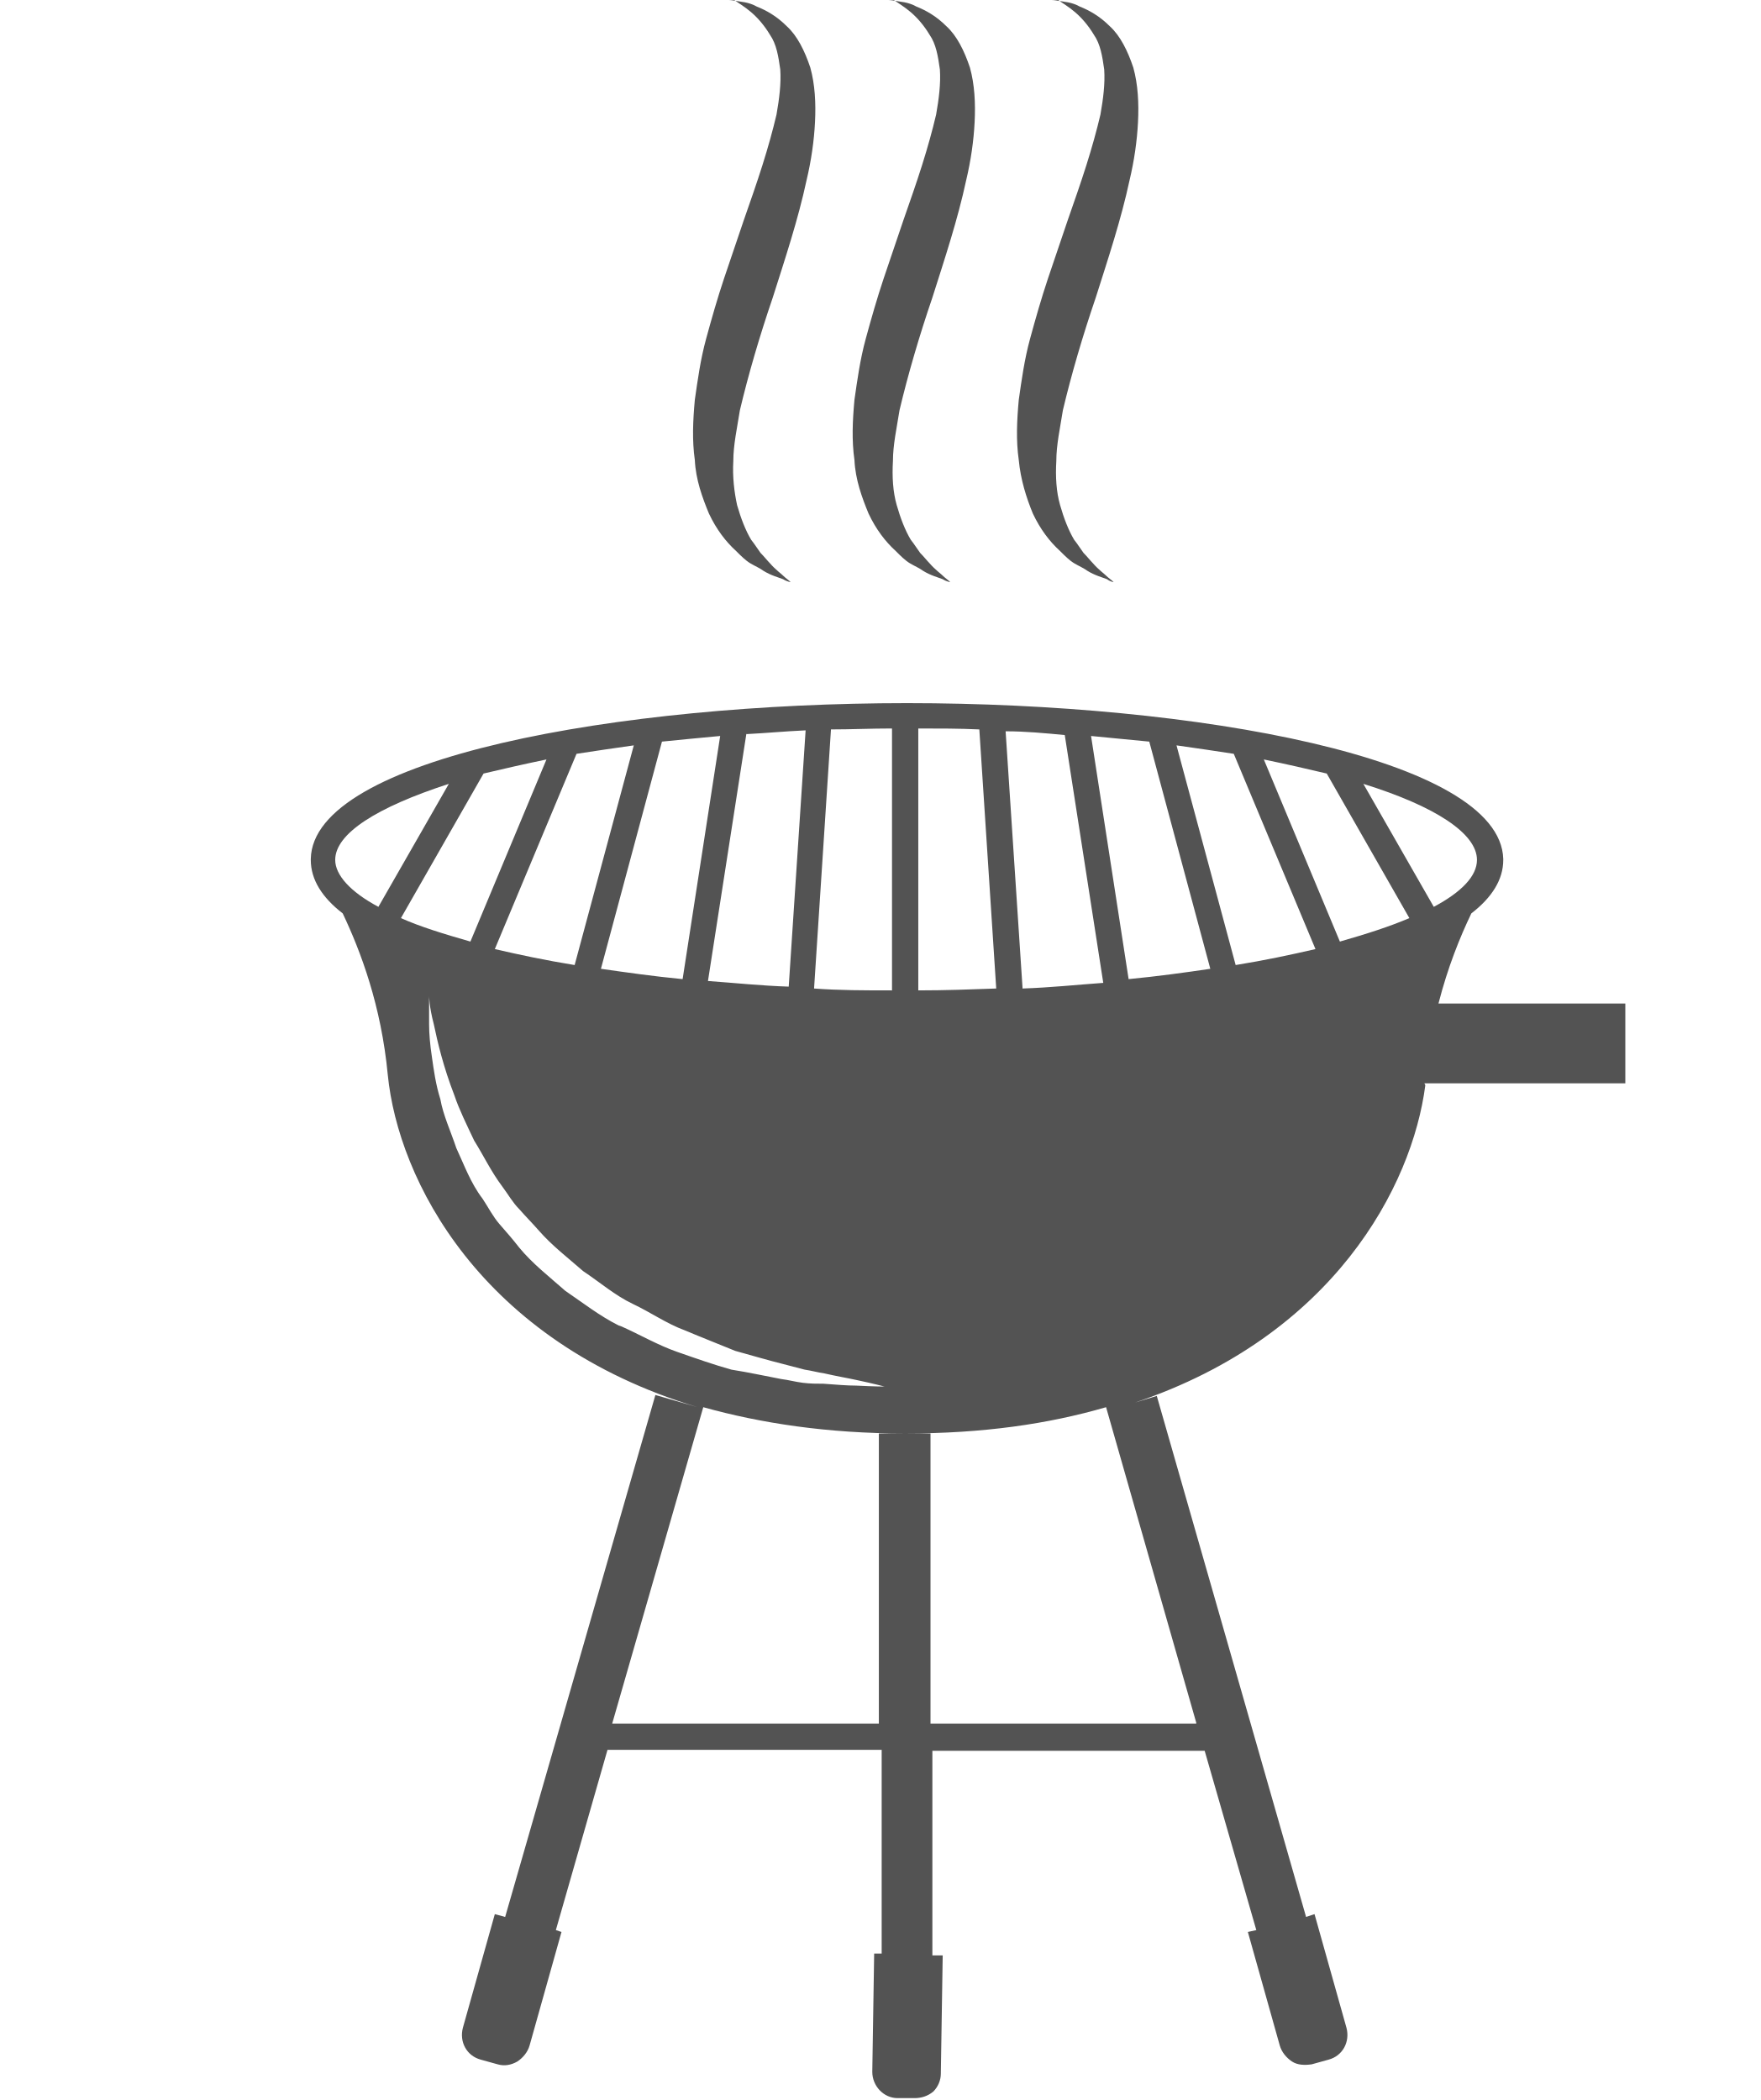
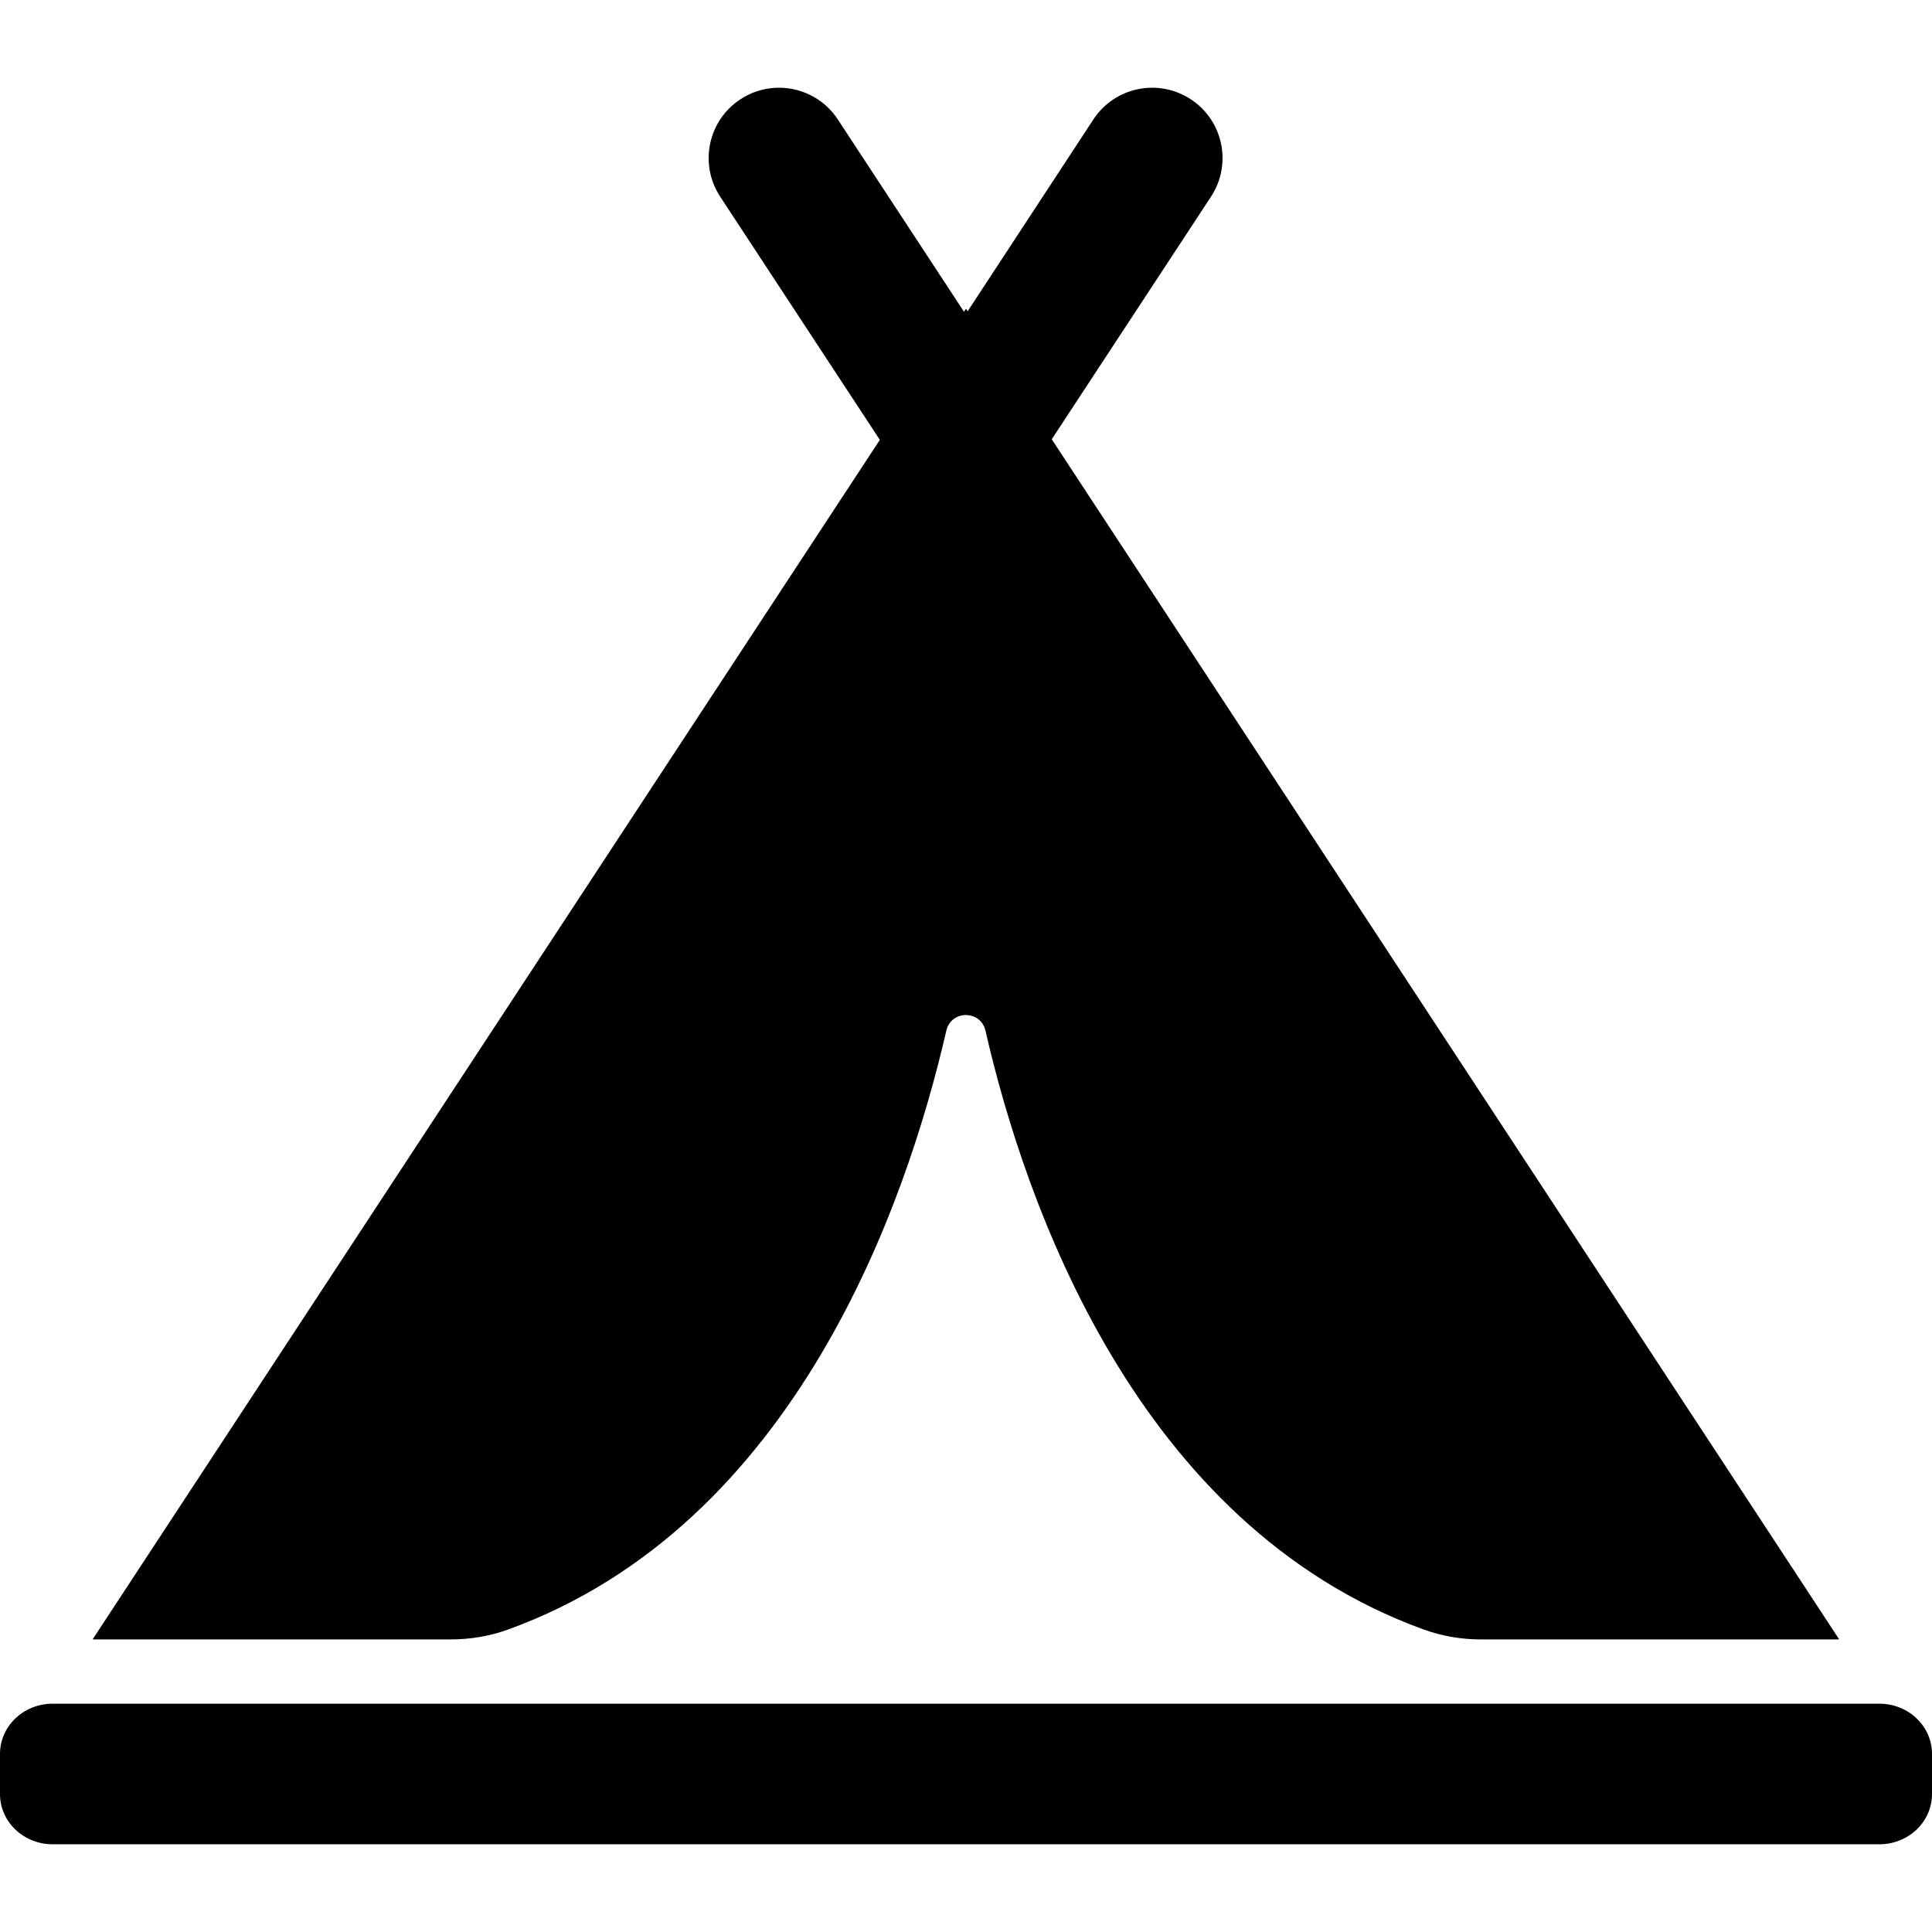
- <svg xmlns="http://www.w3.org/2000/svg" id="Capa_2" data-name="Capa 2" width="18.75" height="22.37" viewBox="0 0 18.75 22.37">
-   <defs>
-     <style>
-       .cls-1 {
-         fill: #535353;
-       }
-     </style>
-   </defs>
-   <path class="cls-1" d="m15.17,11.54h2.14v-.85h-1.99c.1-.39.23-.71.35-.96.22-.17.34-.36.34-.57,0,0,0,0,0,0,0,0,0,0,0-.01-.03-1.08-3.29-1.66-6.35-1.66s-6.33.58-6.35,1.66c0,0,0,0,0,.01,0,0,0,0,0,0,0,.21.12.4.34.57.19.4.41.98.48,1.72.11,1.11.98,2.84,3.3,3.54l-.45-.13-1.6,5.56-.11-.03-.34,1.21c-.04.15.04.3.19.34l.18.05c.07.02.14.01.21-.03.06-.04.11-.1.13-.17l.34-1.21-.06-.02.55-1.92h2.92v2.17h-.08s-.02,1.26-.02,1.26c0,.15.12.28.27.28h.18c.07,0,.14-.02.2-.07.05-.05.08-.12.08-.19l.02-1.26h-.11v-2.18h2.9l.55,1.91-.09.02.34,1.21c.02.07.07.13.13.17.06.04.14.04.21.03l.18-.05c.15-.04.23-.19.19-.34l-.34-1.21-.09.03-1.59-5.55-.23.07c2.11-.71,2.95-2.3,3.09-3.38Zm-11.6-2.38c0-.28.44-.56,1.21-.81l-.75,1.31c-.3-.16-.46-.34-.46-.5Zm11.7.5l-.75-1.31c.77.24,1.21.53,1.21.81,0,.17-.16.34-.46.5Zm-4.38.86l-.18-2.73c.21,0,.42.02.63.04l.41,2.64c-.28.02-.56.05-.86.06Zm1.13-.09l-.4-2.59c.21.02.42.04.62.06l.65,2.42c-.27.04-.56.08-.87.11Zm1.14-.15l-.63-2.34c.21.03.42.06.61.09l.87,2.08c-.26.06-.54.12-.85.17Zm1.11-.25l-.81-1.94c.24.05.46.1.67.15l.88,1.54c-.21.09-.46.17-.74.25Zm-3.84-2.26l.18,2.76c-.27.01-.55.02-.83.02v-2.79c.22,0,.44,0,.65.01Zm-5.28.47c.21-.05.43-.1.67-.15l-.81,1.94c-.28-.08-.54-.16-.74-.25l.88-1.54Zm.99-.21c.19-.03.4-.06.61-.09l-.63,2.34c-.31-.05-.59-.11-.85-.17l.87-2.08Zm.91-.13c.2-.02.4-.04.62-.06l-.4,2.59c-.31-.03-.59-.07-.87-.11l.65-2.42Zm.9-.08c.2-.01.41-.03.63-.04l-.18,2.73c-.3-.01-.58-.04-.86-.06l.41-2.64Zm.9-.05c.21,0,.43-.01.65-.01v2.79c-.29,0-.56,0-.83-.02l.18-2.76Zm-2.26,6.35c-.2-.1-.38-.24-.57-.37-.17-.15-.35-.29-.49-.46-.07-.09-.14-.17-.21-.25-.07-.08-.12-.18-.18-.27-.13-.17-.2-.37-.28-.54-.06-.18-.14-.35-.17-.52-.05-.16-.07-.31-.09-.45-.02-.13-.03-.25-.03-.35,0-.19,0-.3,0-.3,0,0,0,.11.05.3.04.19.1.45.22.76.05.15.13.31.21.48.1.16.18.33.3.49.06.08.11.17.18.24.07.08.14.15.21.23.14.16.31.29.47.43.18.12.34.26.53.35.19.09.36.21.55.28.19.08.37.15.54.22.18.05.35.1.51.14.08.02.15.04.23.06.07.01.14.03.21.04.13.03.25.05.34.07.19.04.3.07.3.07,0,0-.11,0-.3-.01-.1,0-.21-.01-.35-.02-.07,0-.14,0-.22-.01-.08-.01-.15-.03-.23-.04-.16-.03-.34-.07-.53-.1-.18-.05-.38-.12-.58-.19-.2-.07-.39-.18-.59-.27Zm6.15,4.24h-2.83v-3.09h-.55v3.09h-2.84l.97-3.37c.61.17,1.32.28,2.15.28s1.52-.1,2.14-.28l.96,3.36Z" />
-   <path class="cls-1" d="m7.76,0s.03,0,.08.01c.05.01.13.01.22.06.1.04.21.1.32.21.11.1.19.26.25.44.05.18.06.38.05.58-.01.2-.04.41-.09.62-.09.42-.23.84-.36,1.25-.14.41-.26.82-.35,1.2-.03.19-.07.37-.07.54-.01.17.01.33.04.47.04.14.09.27.15.37.04.05.07.1.1.14.04.04.07.08.1.11.06.07.12.11.16.15.04.03.06.05.06.05,0,0-.03,0-.08-.03-.05-.02-.13-.04-.21-.09-.04-.03-.09-.05-.14-.08-.05-.03-.1-.08-.15-.13-.11-.1-.21-.23-.29-.4-.07-.17-.14-.36-.15-.57-.03-.21-.02-.42,0-.64.03-.21.06-.43.12-.65.06-.22.12-.43.19-.64.07-.21.14-.41.21-.62.07-.2.14-.4.2-.59.06-.19.11-.37.15-.54.03-.17.05-.33.04-.48-.02-.14-.04-.27-.11-.37-.06-.1-.13-.18-.2-.24-.07-.06-.14-.1-.18-.13-.04-.03-.07-.04-.07-.04Z" />
-   <path class="cls-1" d="m9.46,0s.03,0,.08.01c.05.01.13.01.22.06.1.04.21.1.32.21.11.1.19.26.25.44.05.18.06.38.05.58-.01.2-.04.41-.09.62-.09.42-.23.84-.36,1.25-.14.41-.26.82-.35,1.2-.03.19-.07.37-.07.54-.01.17,0,.33.04.47.04.14.09.27.15.37.04.05.07.1.1.14.04.04.07.08.1.11.06.07.12.11.16.15.04.03.06.05.06.05,0,0-.03,0-.08-.03-.05-.02-.13-.04-.21-.09-.04-.03-.09-.05-.14-.08-.05-.03-.1-.08-.15-.13-.11-.1-.21-.23-.29-.4-.07-.17-.14-.36-.15-.57-.03-.21-.02-.42,0-.64.03-.21.06-.43.12-.65.06-.22.12-.43.19-.64.07-.21.14-.41.21-.62.07-.2.14-.4.2-.59.06-.19.11-.37.15-.54.03-.17.05-.33.04-.48-.02-.14-.04-.27-.11-.37-.06-.1-.13-.18-.2-.24-.07-.06-.14-.1-.18-.13-.04-.03-.07-.04-.07-.04Z" />
-   <path class="cls-1" d="m11.2,0s.03,0,.08.01c.05.01.13.01.22.06.1.04.21.1.32.21.11.1.19.26.25.44.05.18.06.38.05.58-.01.2-.04.41-.09.62-.09.42-.23.84-.36,1.25-.14.41-.26.82-.35,1.2-.03.19-.07.37-.07.54-.01.17,0,.33.04.47.04.14.09.27.15.37.04.05.07.1.1.14.04.04.07.08.1.11.06.07.12.11.16.15.04.03.06.05.06.05,0,0-.03,0-.07-.03-.05-.02-.13-.04-.21-.09-.04-.03-.09-.05-.14-.08-.05-.03-.1-.08-.15-.13-.11-.1-.21-.23-.29-.4-.07-.17-.13-.36-.15-.57-.03-.21-.02-.42,0-.64.03-.21.06-.43.12-.65.06-.22.12-.43.19-.64.07-.21.14-.41.21-.62.07-.2.14-.4.2-.59.06-.19.11-.37.15-.54.03-.17.05-.33.04-.48-.02-.14-.04-.27-.11-.37-.06-.1-.13-.18-.2-.24-.07-.06-.14-.1-.18-.13-.04-.03-.07-.04-.07-.04Z" />
+ <svg xmlns="http://www.w3.org/2000/svg" fill="#000000" version="1.1" id="Capa_1" width="800px" height="800px" viewBox="0 0 962 962" xml:space="preserve">
+   <g>
+     <path d="M523.7,218.719L603,97.918c10.6-16.199,6.1-37.899-10.1-48.5c-16.2-10.6-37.9-6.1-48.5,10.101l-62.601,95.5l-0.8-1.3   l-1,1.5l-62.8-95.7c-10.601-16.2-32.3-20.7-48.5-10.101c-16.2,10.601-20.7,32.301-10.101,48.5l79.5,121.101l-392,597.3h178.3   c9.7,0,19.4-1.6,28.5-4.899c143.6-52,198.7-213,218.3-298.2c2.399-10.4,17.1-10.4,19.5,0c19.5,85.1,74.7,246.1,218.3,298.2   c9.1,3.3,18.8,4.899,28.5,4.899h178.3L523.7,218.719z" />
+     <path d="M935.8,848.318H26.2c-14.5,0-26.2,11.2-26.2,25v20c0,13.8,11.7,25,26.2,25h909.6c14.5,0,26.2-11.2,26.2-25v-20   C962,859.519,950.3,848.318,935.8,848.318z" />
+   </g>
</svg>
